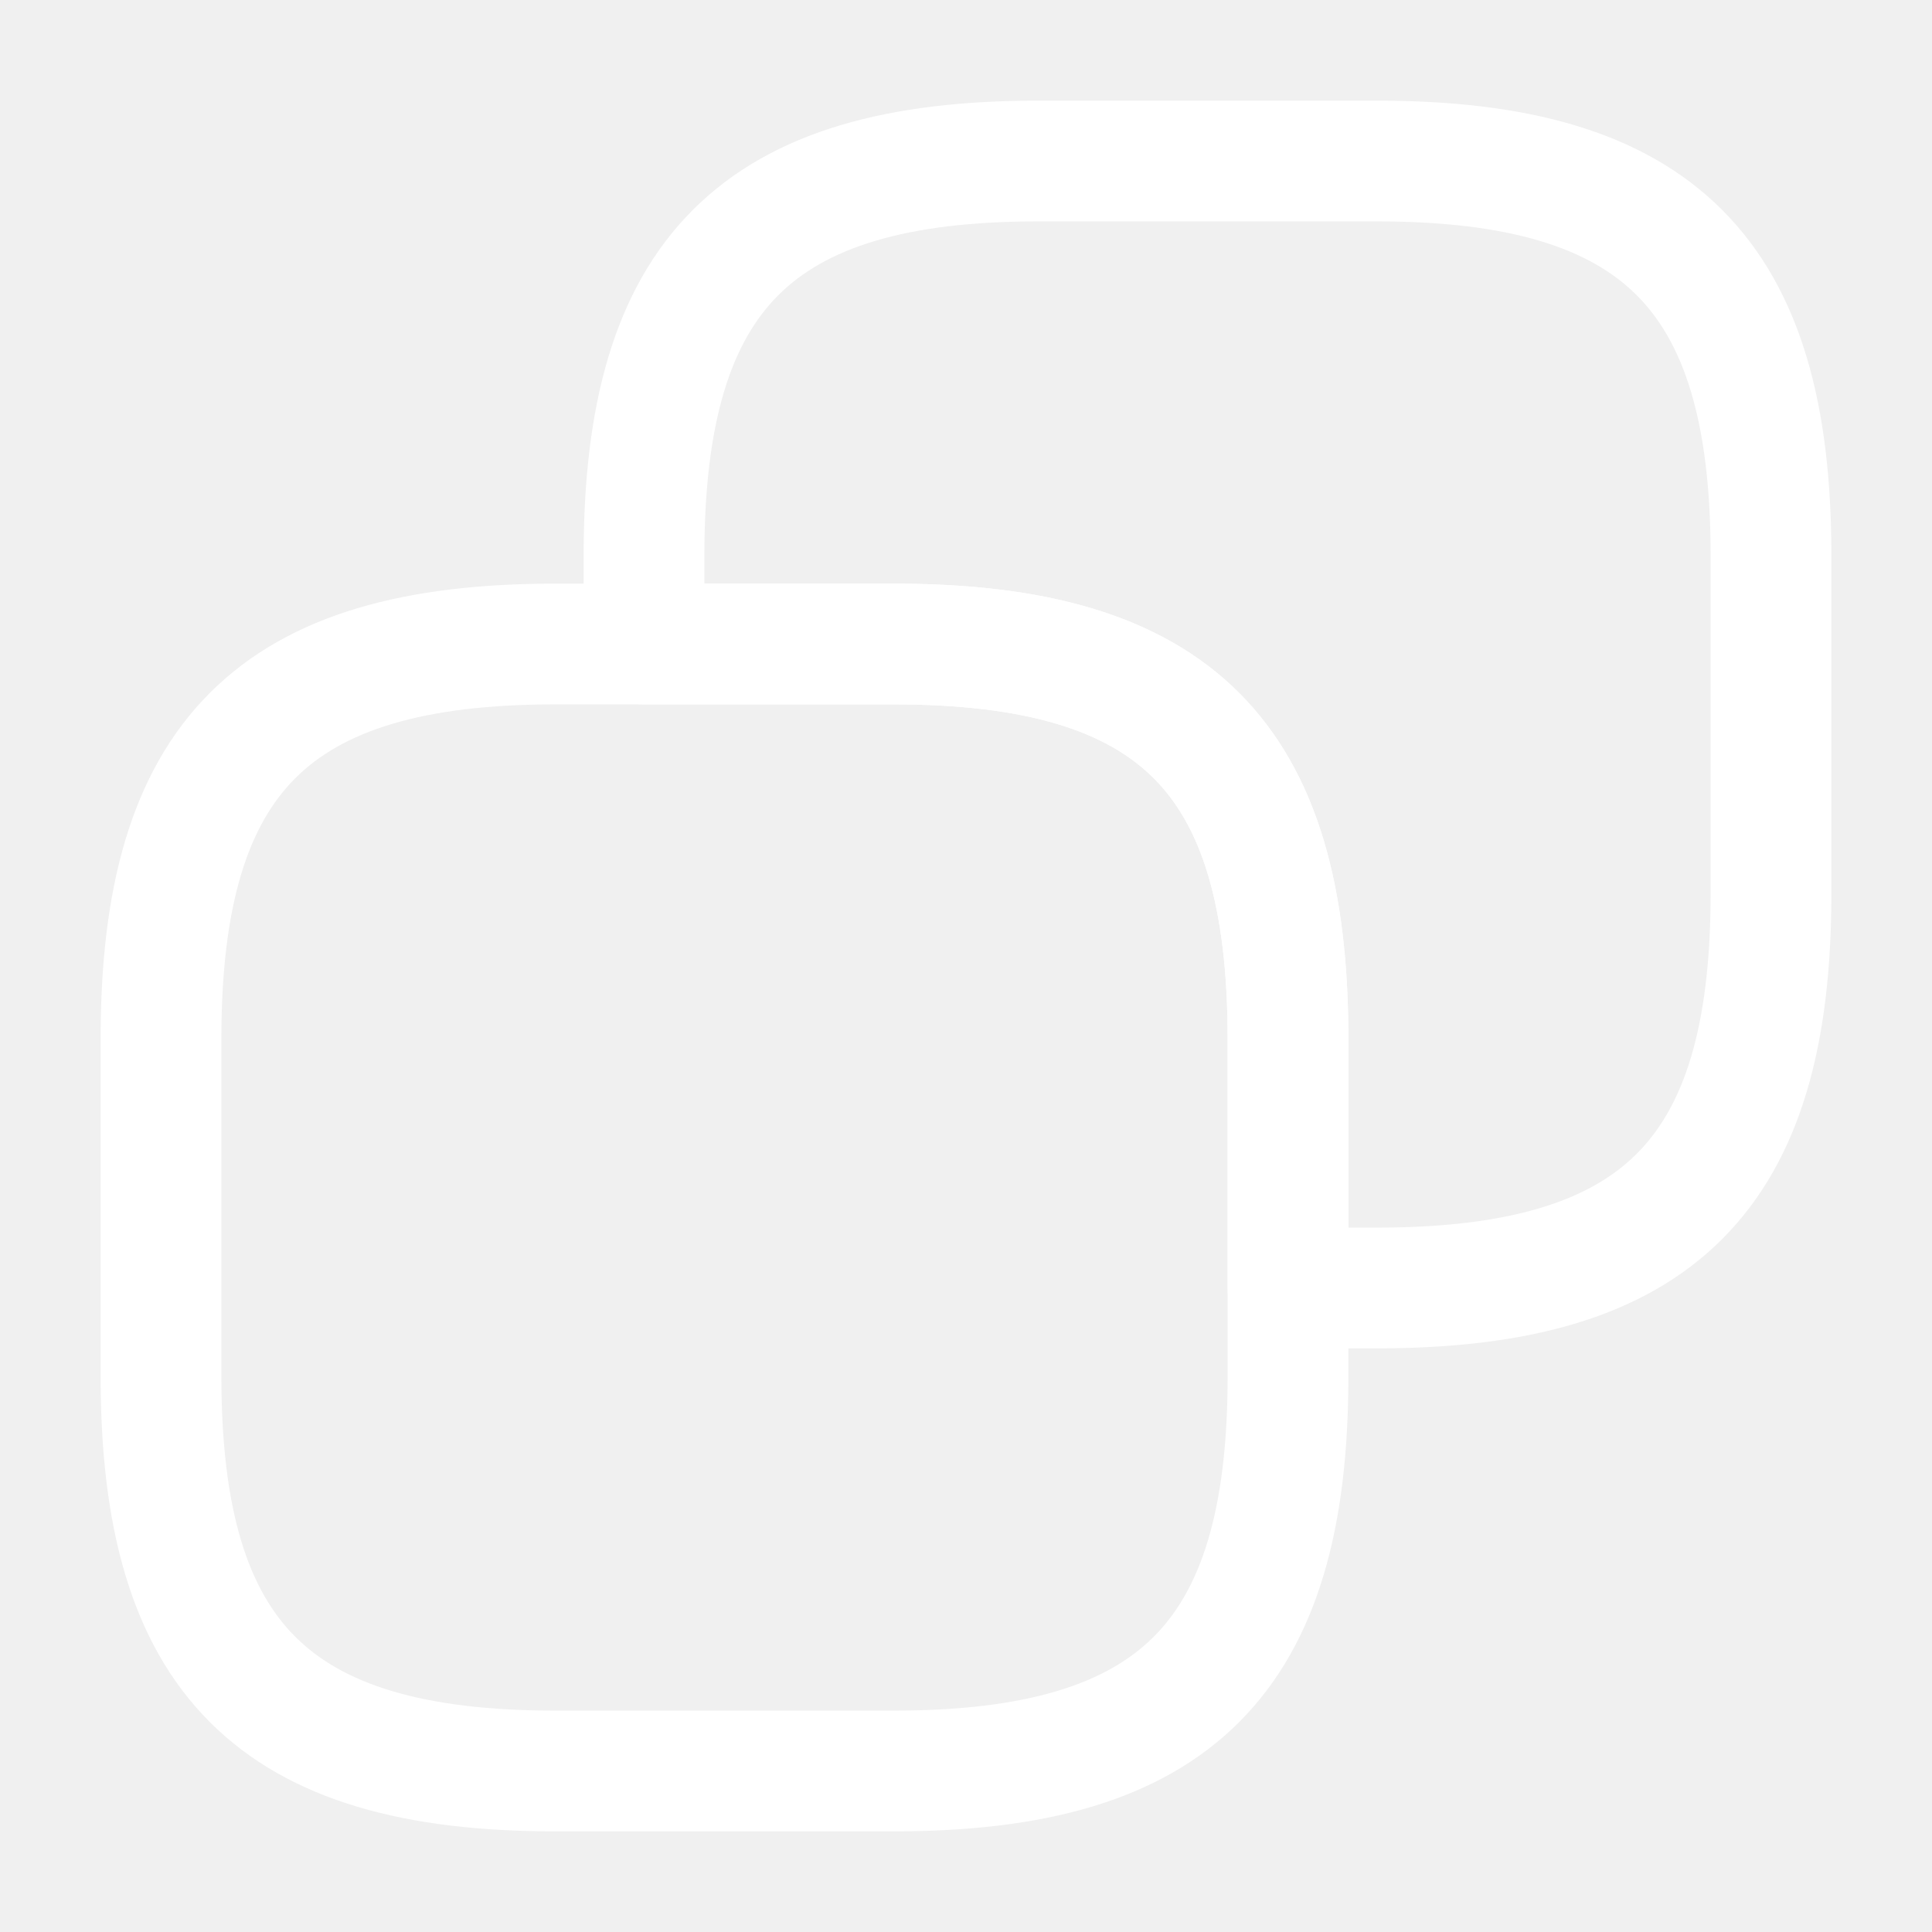
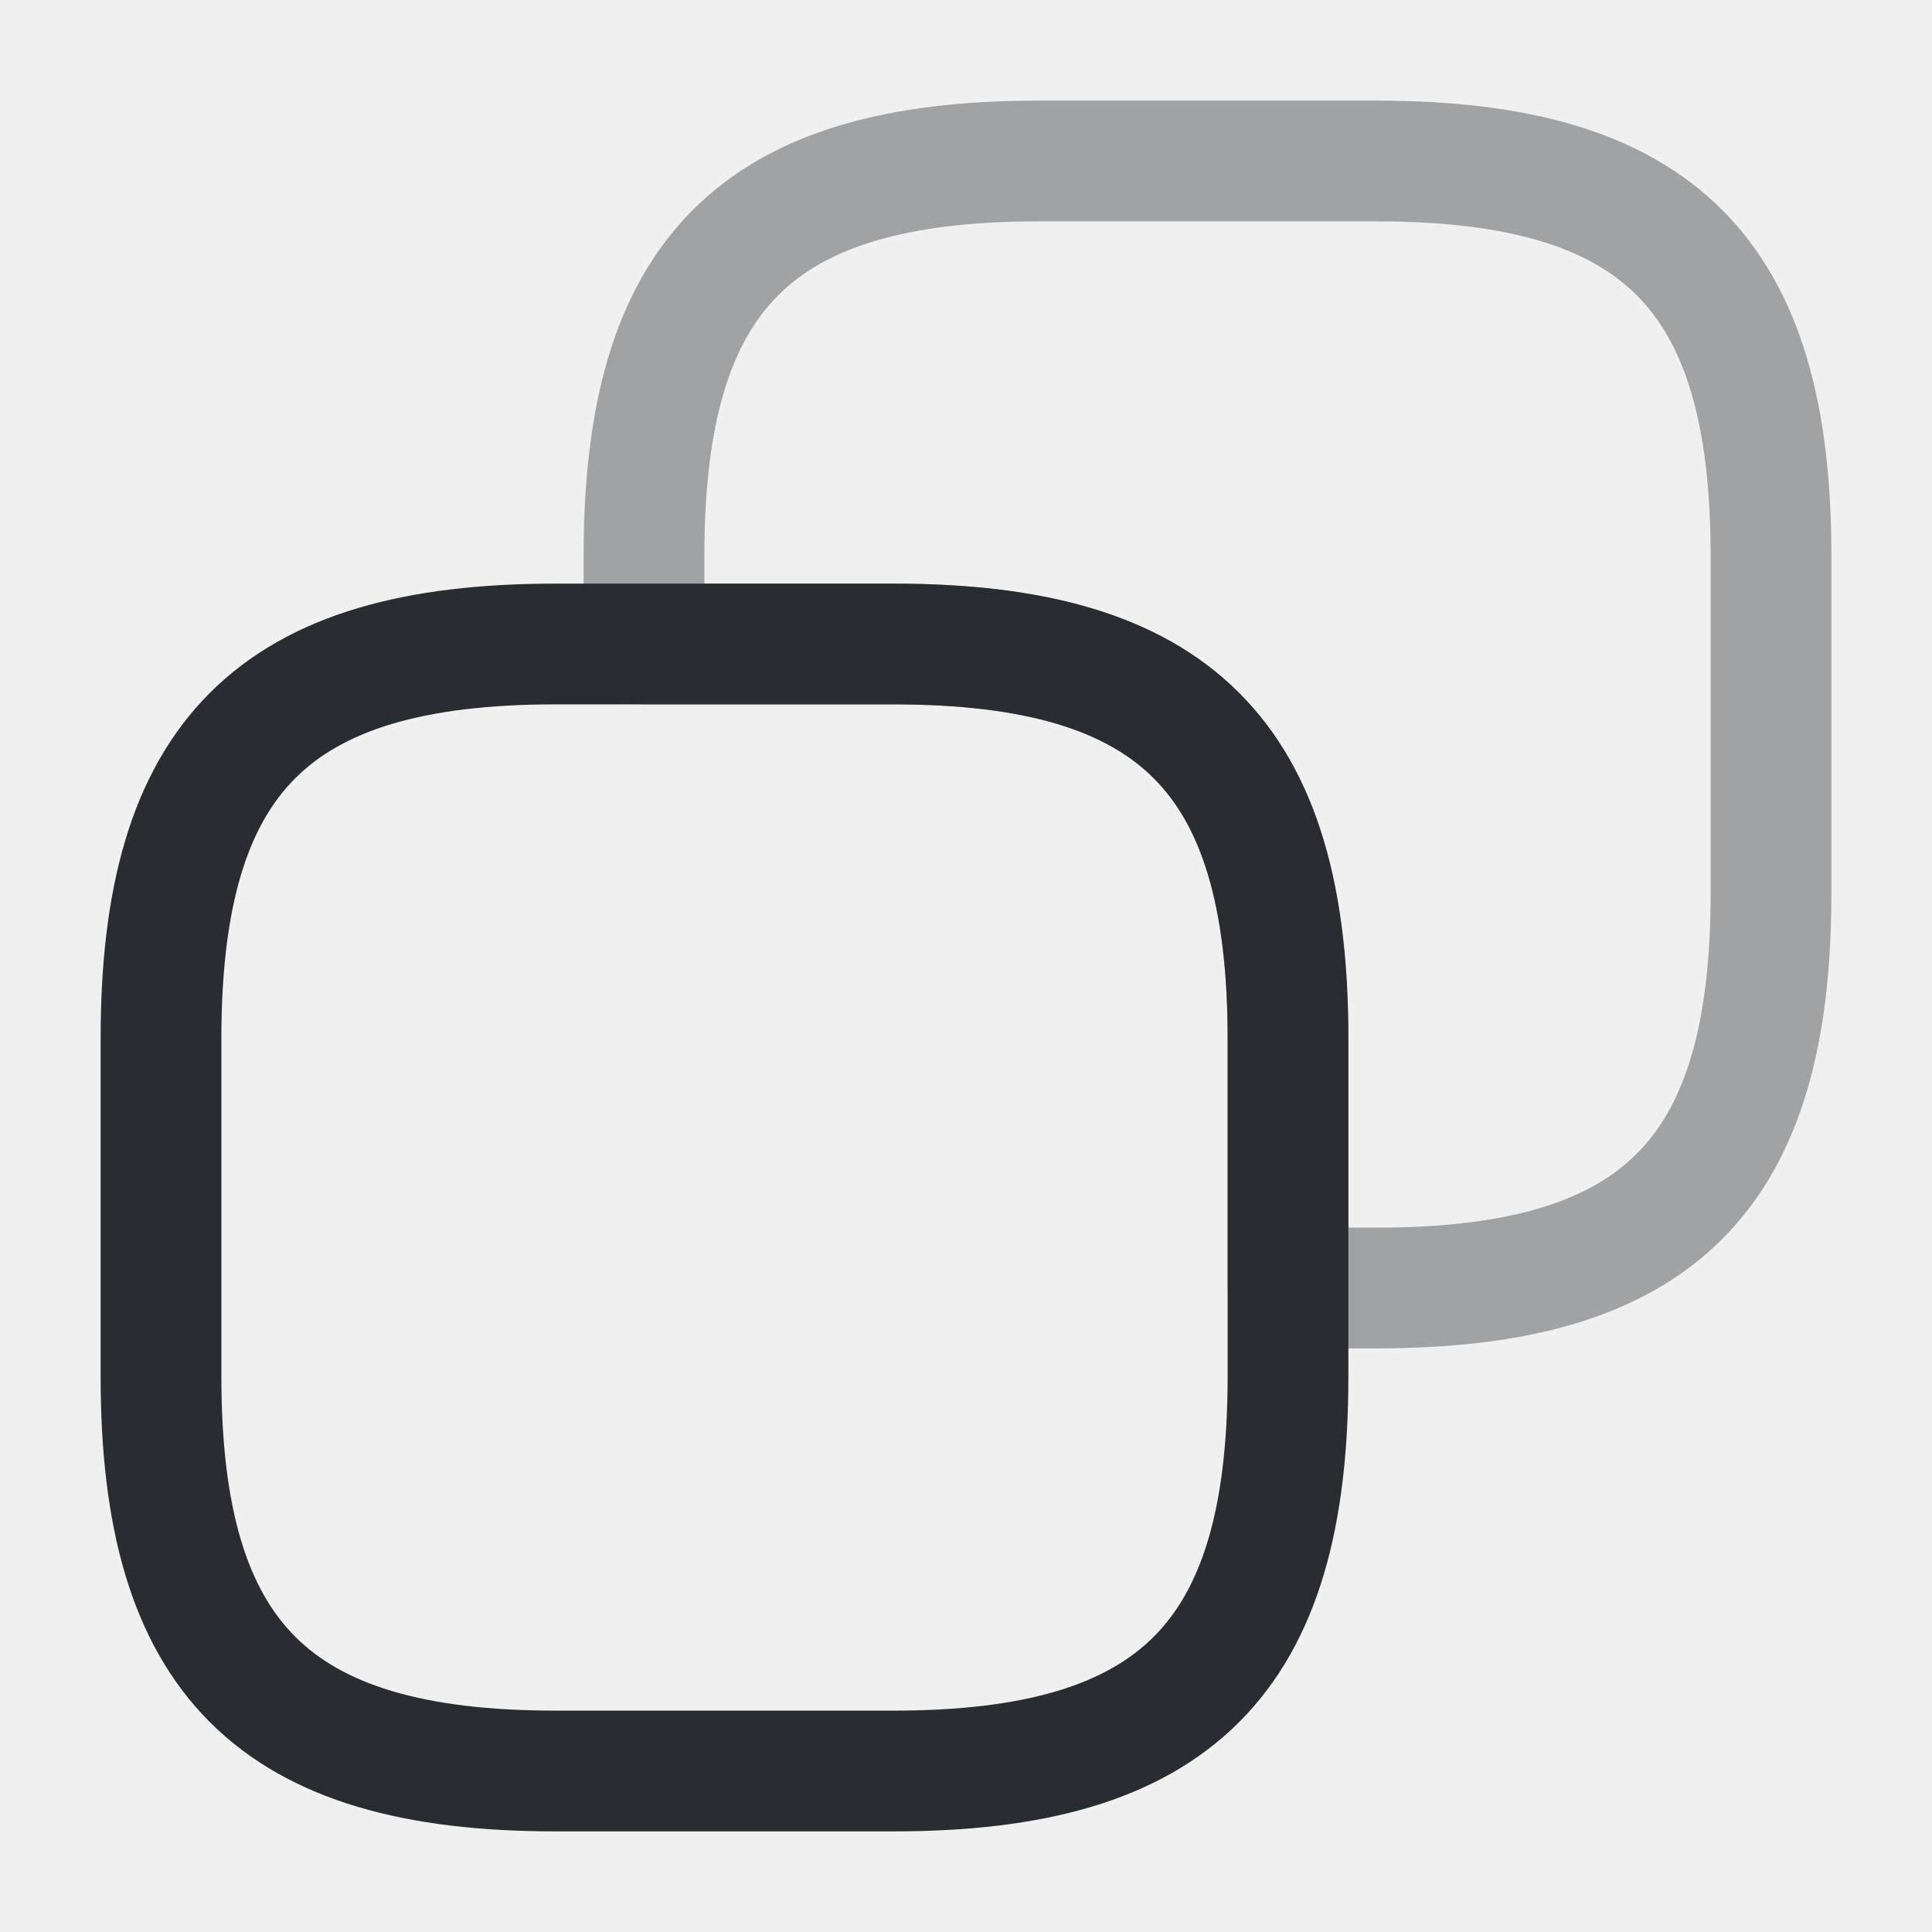
<svg xmlns="http://www.w3.org/2000/svg" width="800px" height="800px" viewBox="0 0 24 24" fill="none">
-   <g id="SVGRepo_bgCarrier" stroke-width="0" />
-   <g id="SVGRepo_tracerCarrier" stroke-linecap="round" stroke-linejoin="round" />
-   <g id="SVGRepo_iconCarrier">
-     <path d="M16 12.9V17.1C16 20.6 14.6 22 11.1 22H6.9C3.4 22 2 20.6 2 17.1V12.9C2 9.4 3.4 8 6.9 8H11.1C14.6 8 16 9.4 16 12.9Z" stroke="#ffffff" stroke-width="1.5" stroke-linecap="round" stroke-linejoin="round" />
-     <path d="M22 6.9V11.1C22 14.6 20.6 16 17.1 16H16V12.9C16 9.4 14.6 8 11.1 8H8V6.9C8 3.4 9.4 2 12.9 2H17.1C20.6 2 22 3.4 22 6.9Z" stroke="#ffffff" stroke-width="1.5" stroke-linecap="round" stroke-linejoin="round" />
-   </g>
+   <path d="M16 12.9V17.1C16 20.6 14.6 22 11.1 22H6.9C3.4 22 2 20.6 2 17.1V12.9C2 9.4 3.4 8 6.9 8H11.1C14.6 8 16 9.4 16 12.9Z" stroke="#292D32" stroke-width="1.5" stroke-linecap="round" stroke-linejoin="round" />
+   <path opacity="0.4" d="M22 6.9V11.1C22 14.6 20.6 16 17.1 16H16V12.9C16 9.4 14.6 8 11.1 8H8V6.9C8 3.4 9.4 2 12.9 2H17.1C20.6 2 22 3.4 22 6.9Z" stroke="#292D32" stroke-width="1.5" stroke-linecap="round" stroke-linejoin="round" />
</svg>
